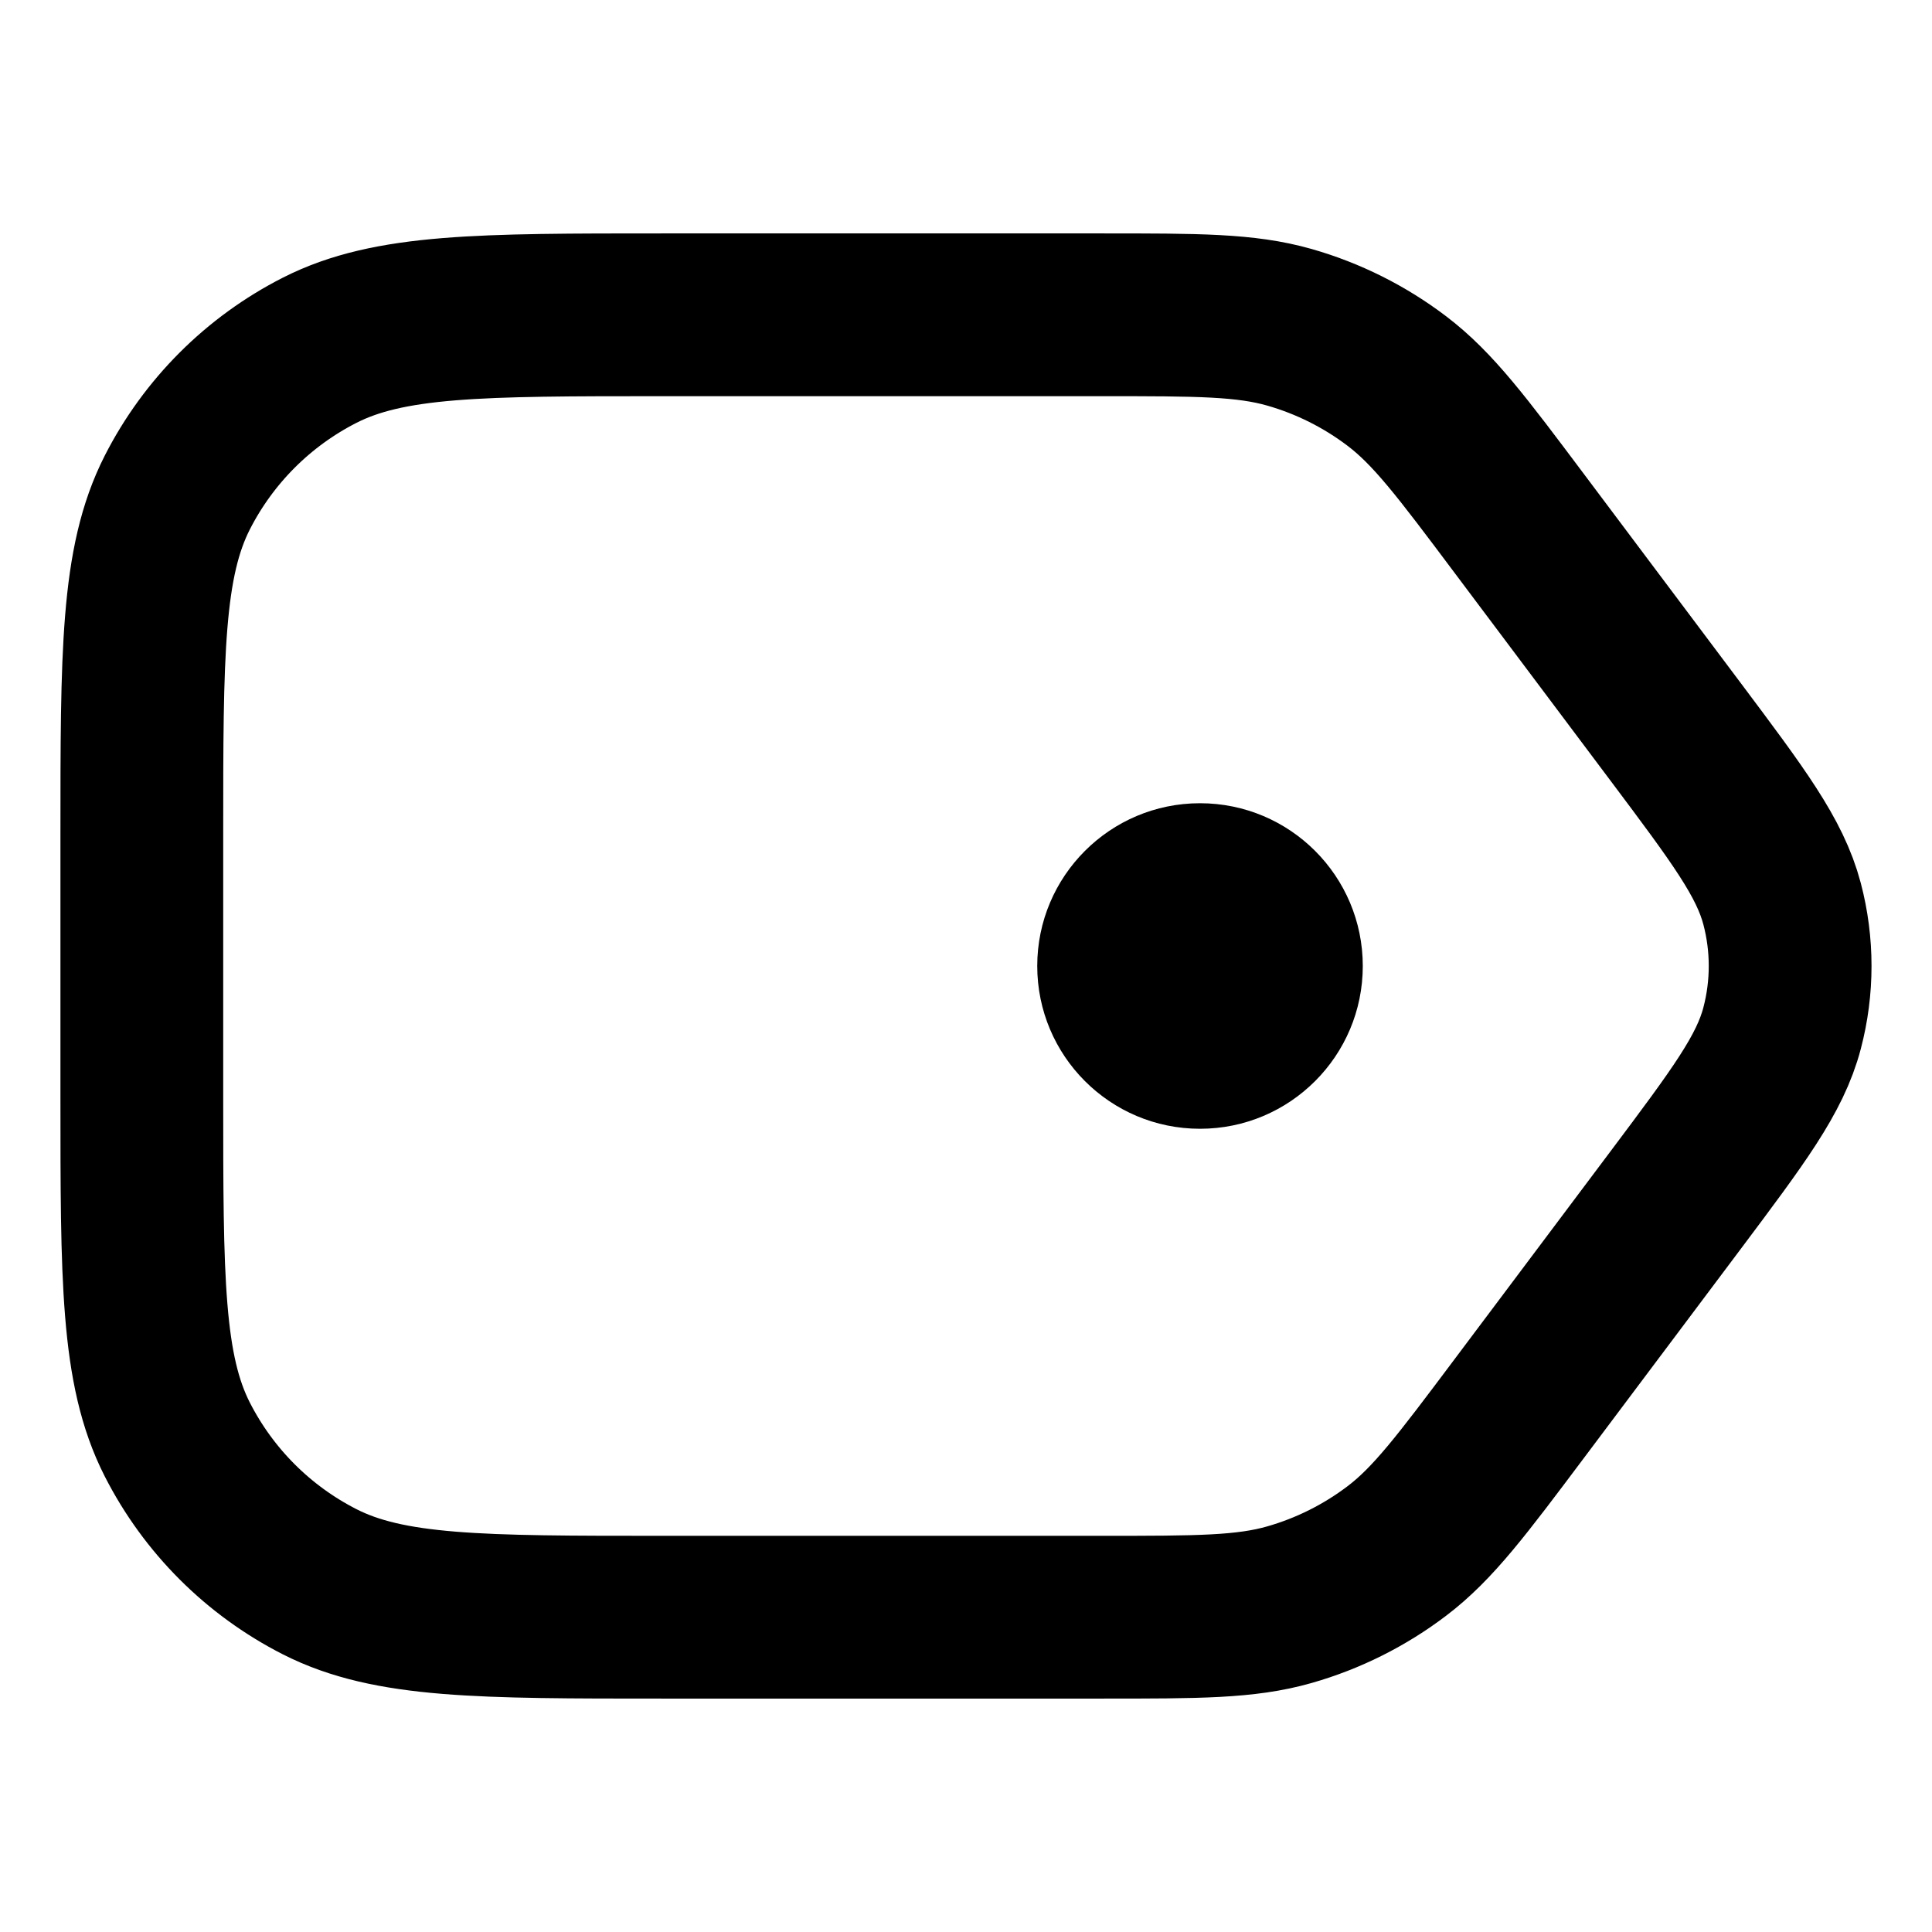
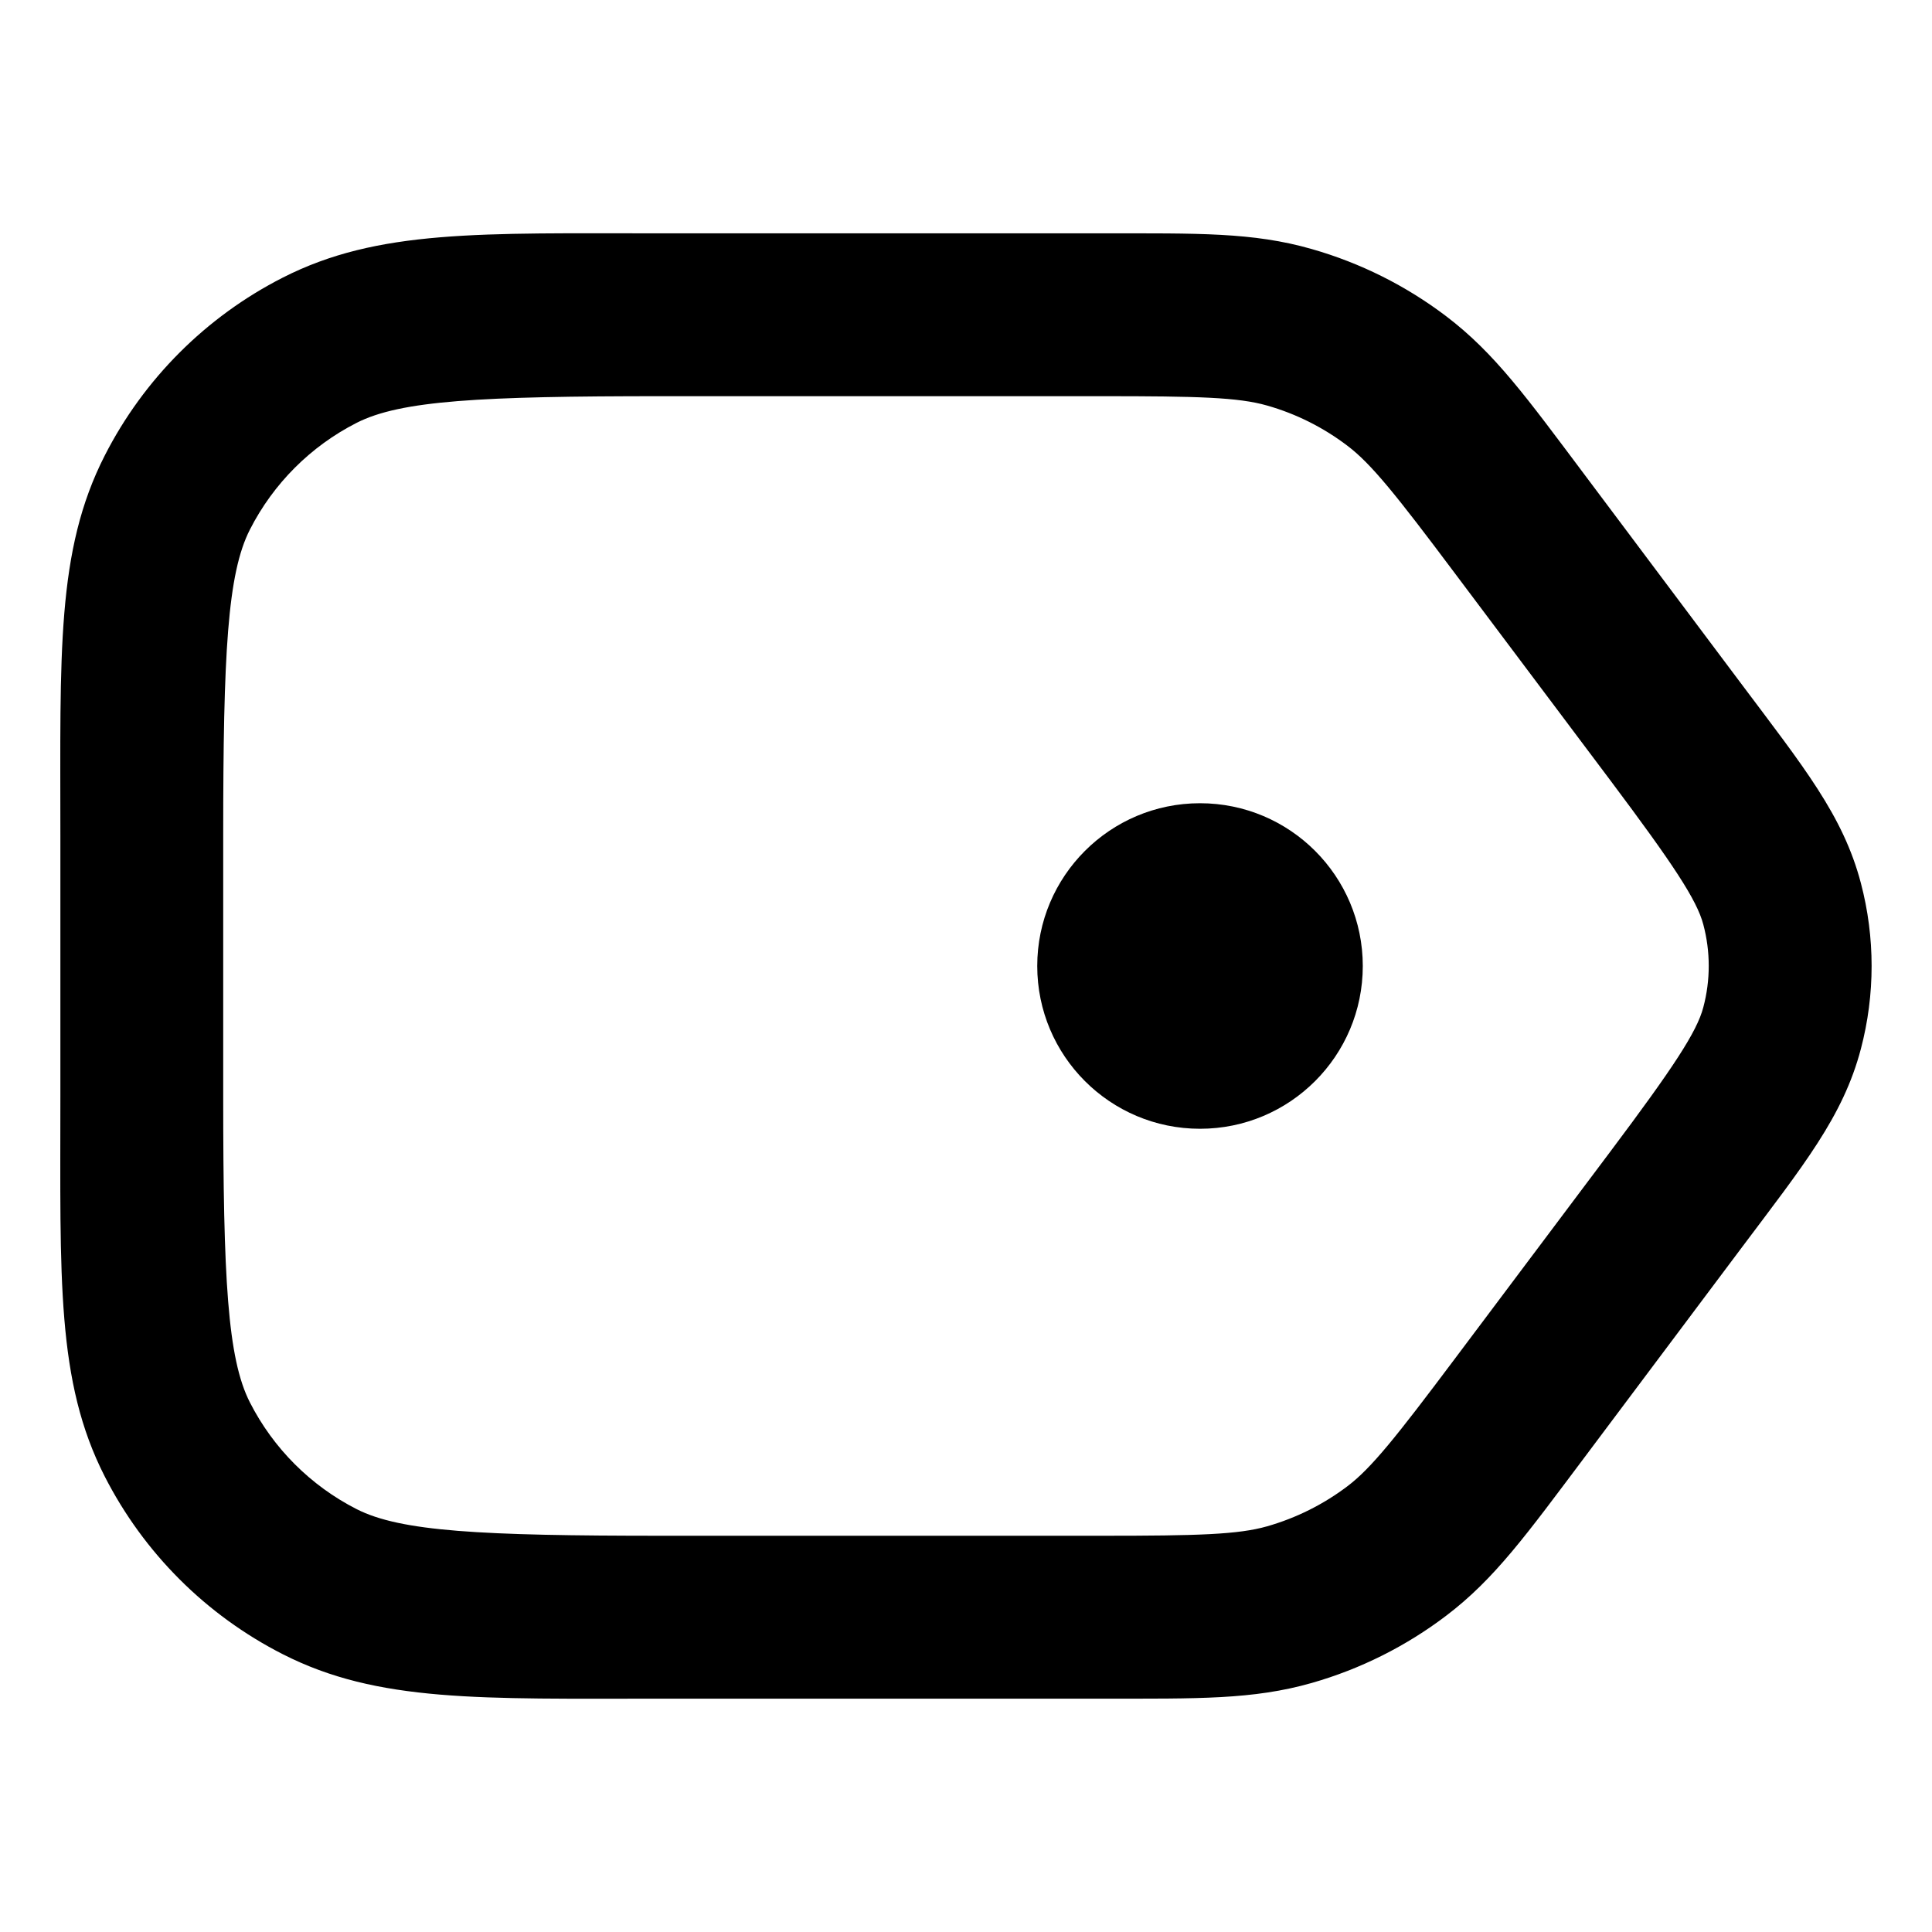
<svg xmlns="http://www.w3.org/2000/svg" width="32" height="32" fill="none">
-   <path stroke="#000" stroke-width="2.696" d="M25.161 23.334c-.95 1.266-1.424 1.899-2.025 2.355a5.393 5.393 0 0 1-1.78.89c-.725.207-1.516.207-3.098.207h-7.28c-3.02 0-4.531 0-5.685-.588a5.393 5.393 0 0 1-2.357-2.357c-.587-1.153-.587-2.663-.587-5.684v-4.314c0-3.02 0-4.53.587-5.684a5.393 5.393 0 0 1 2.357-2.357c1.154-.588 2.664-.588 5.684-.588h7.281c1.582 0 2.373 0 3.099.207a5.393 5.393 0 0 1 1.779.89c.601.456 1.076 1.089 2.025 2.355l2.589 3.451c1.044 1.393 1.566 2.089 1.767 2.853a4.047 4.047 0 0 1 0 2.06c-.2.764-.723 1.46-1.767 2.853z" />
-   <circle cx="19.876" cy="16" r="2.696" fill="#000" style="stroke-width:1.348" />
+   <path d="M10.977 3c-3.02 0-4.718-.07-6.295.734a6.748 6.748 0 0 0-2.948 2.948C.93 8.259 1 9.956 1 12.977v4.314c0 3.02-.07 4.72.734 6.297a6.744 6.744 0 0 0 2.948 2.945c1.577.804 3.274.737 6.295.737h7.28c1.583 0 2.495.018 3.47-.26a6.745 6.745 0 0 0 2.224-1.112c.808-.612 1.34-1.355 2.29-2.62l2.587-3.452c1.044-1.392 1.698-2.193 1.994-3.318.237-.9.237-1.847 0-2.746-.296-1.125-.95-1.926-1.994-3.319L26.24 6.99c-.949-1.265-1.481-2.006-2.289-2.619a6.745 6.745 0 0 0-2.224-1.111C20.752 2.98 19.84 3 18.257 3Zm0 2.697h7.28c1.583 0 2.252.018 2.73.155.482.137.934.364 1.333.668.396.3.813.824 1.762 2.09l2.59 3.45c1.044 1.393 1.434 1.983 1.54 2.387.12.45.12.923 0 1.373-.106.405-.496.997-1.54 2.389l-2.59 3.451c-.95 1.266-1.366 1.79-1.762 2.09-.4.303-.851.528-1.334.666-.477.136-1.146.156-2.728.156h-7.281c-3.02 0-4.341-.07-5.07-.441a4.044 4.044 0 0 1-1.768-1.768c-.372-.73-.442-2.052-.442-5.072v-4.314c0-3.02.07-4.341.442-5.07a4.044 4.044 0 0 1 1.767-1.768c.73-.372 2.05-.442 5.07-.442Z" style="color:#000;fill:#000;-inkscape-stroke:none" transform="translate(0 .865)" />
+   <circle cx="19.876" cy="16" r="2.696" style="color:#000;fill:#000;-inkscape-stroke:none" />
</svg>
